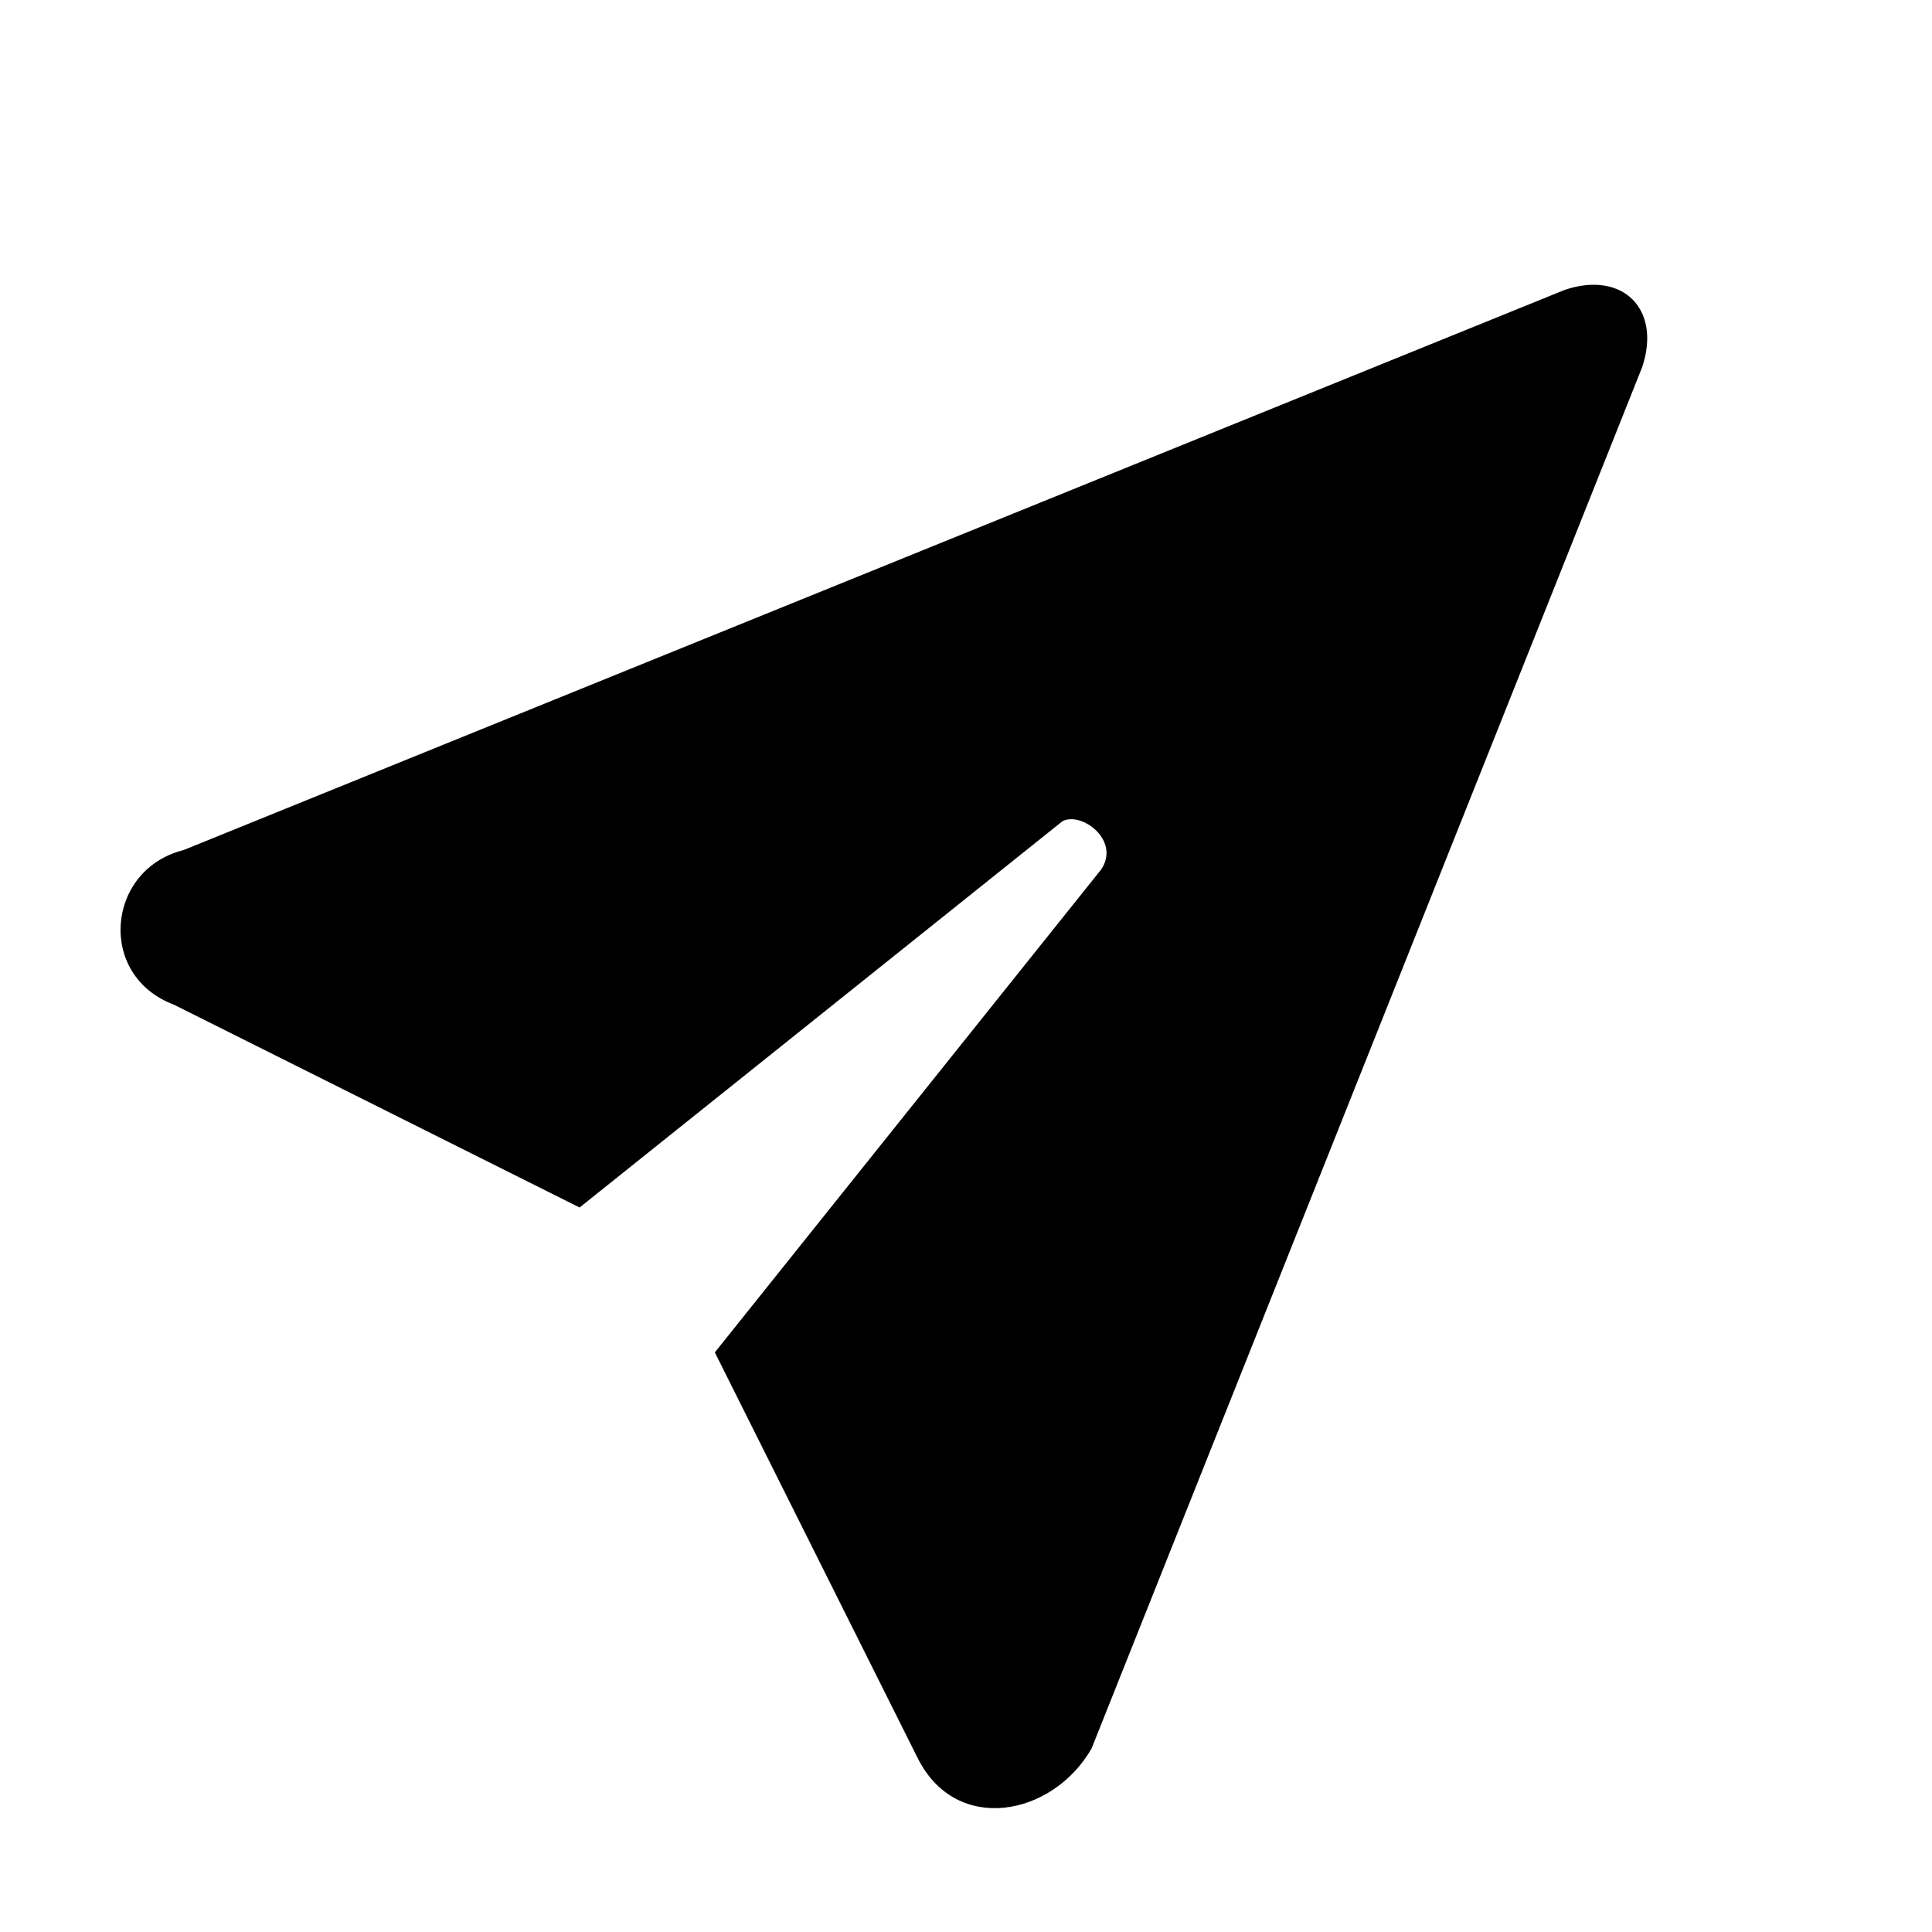
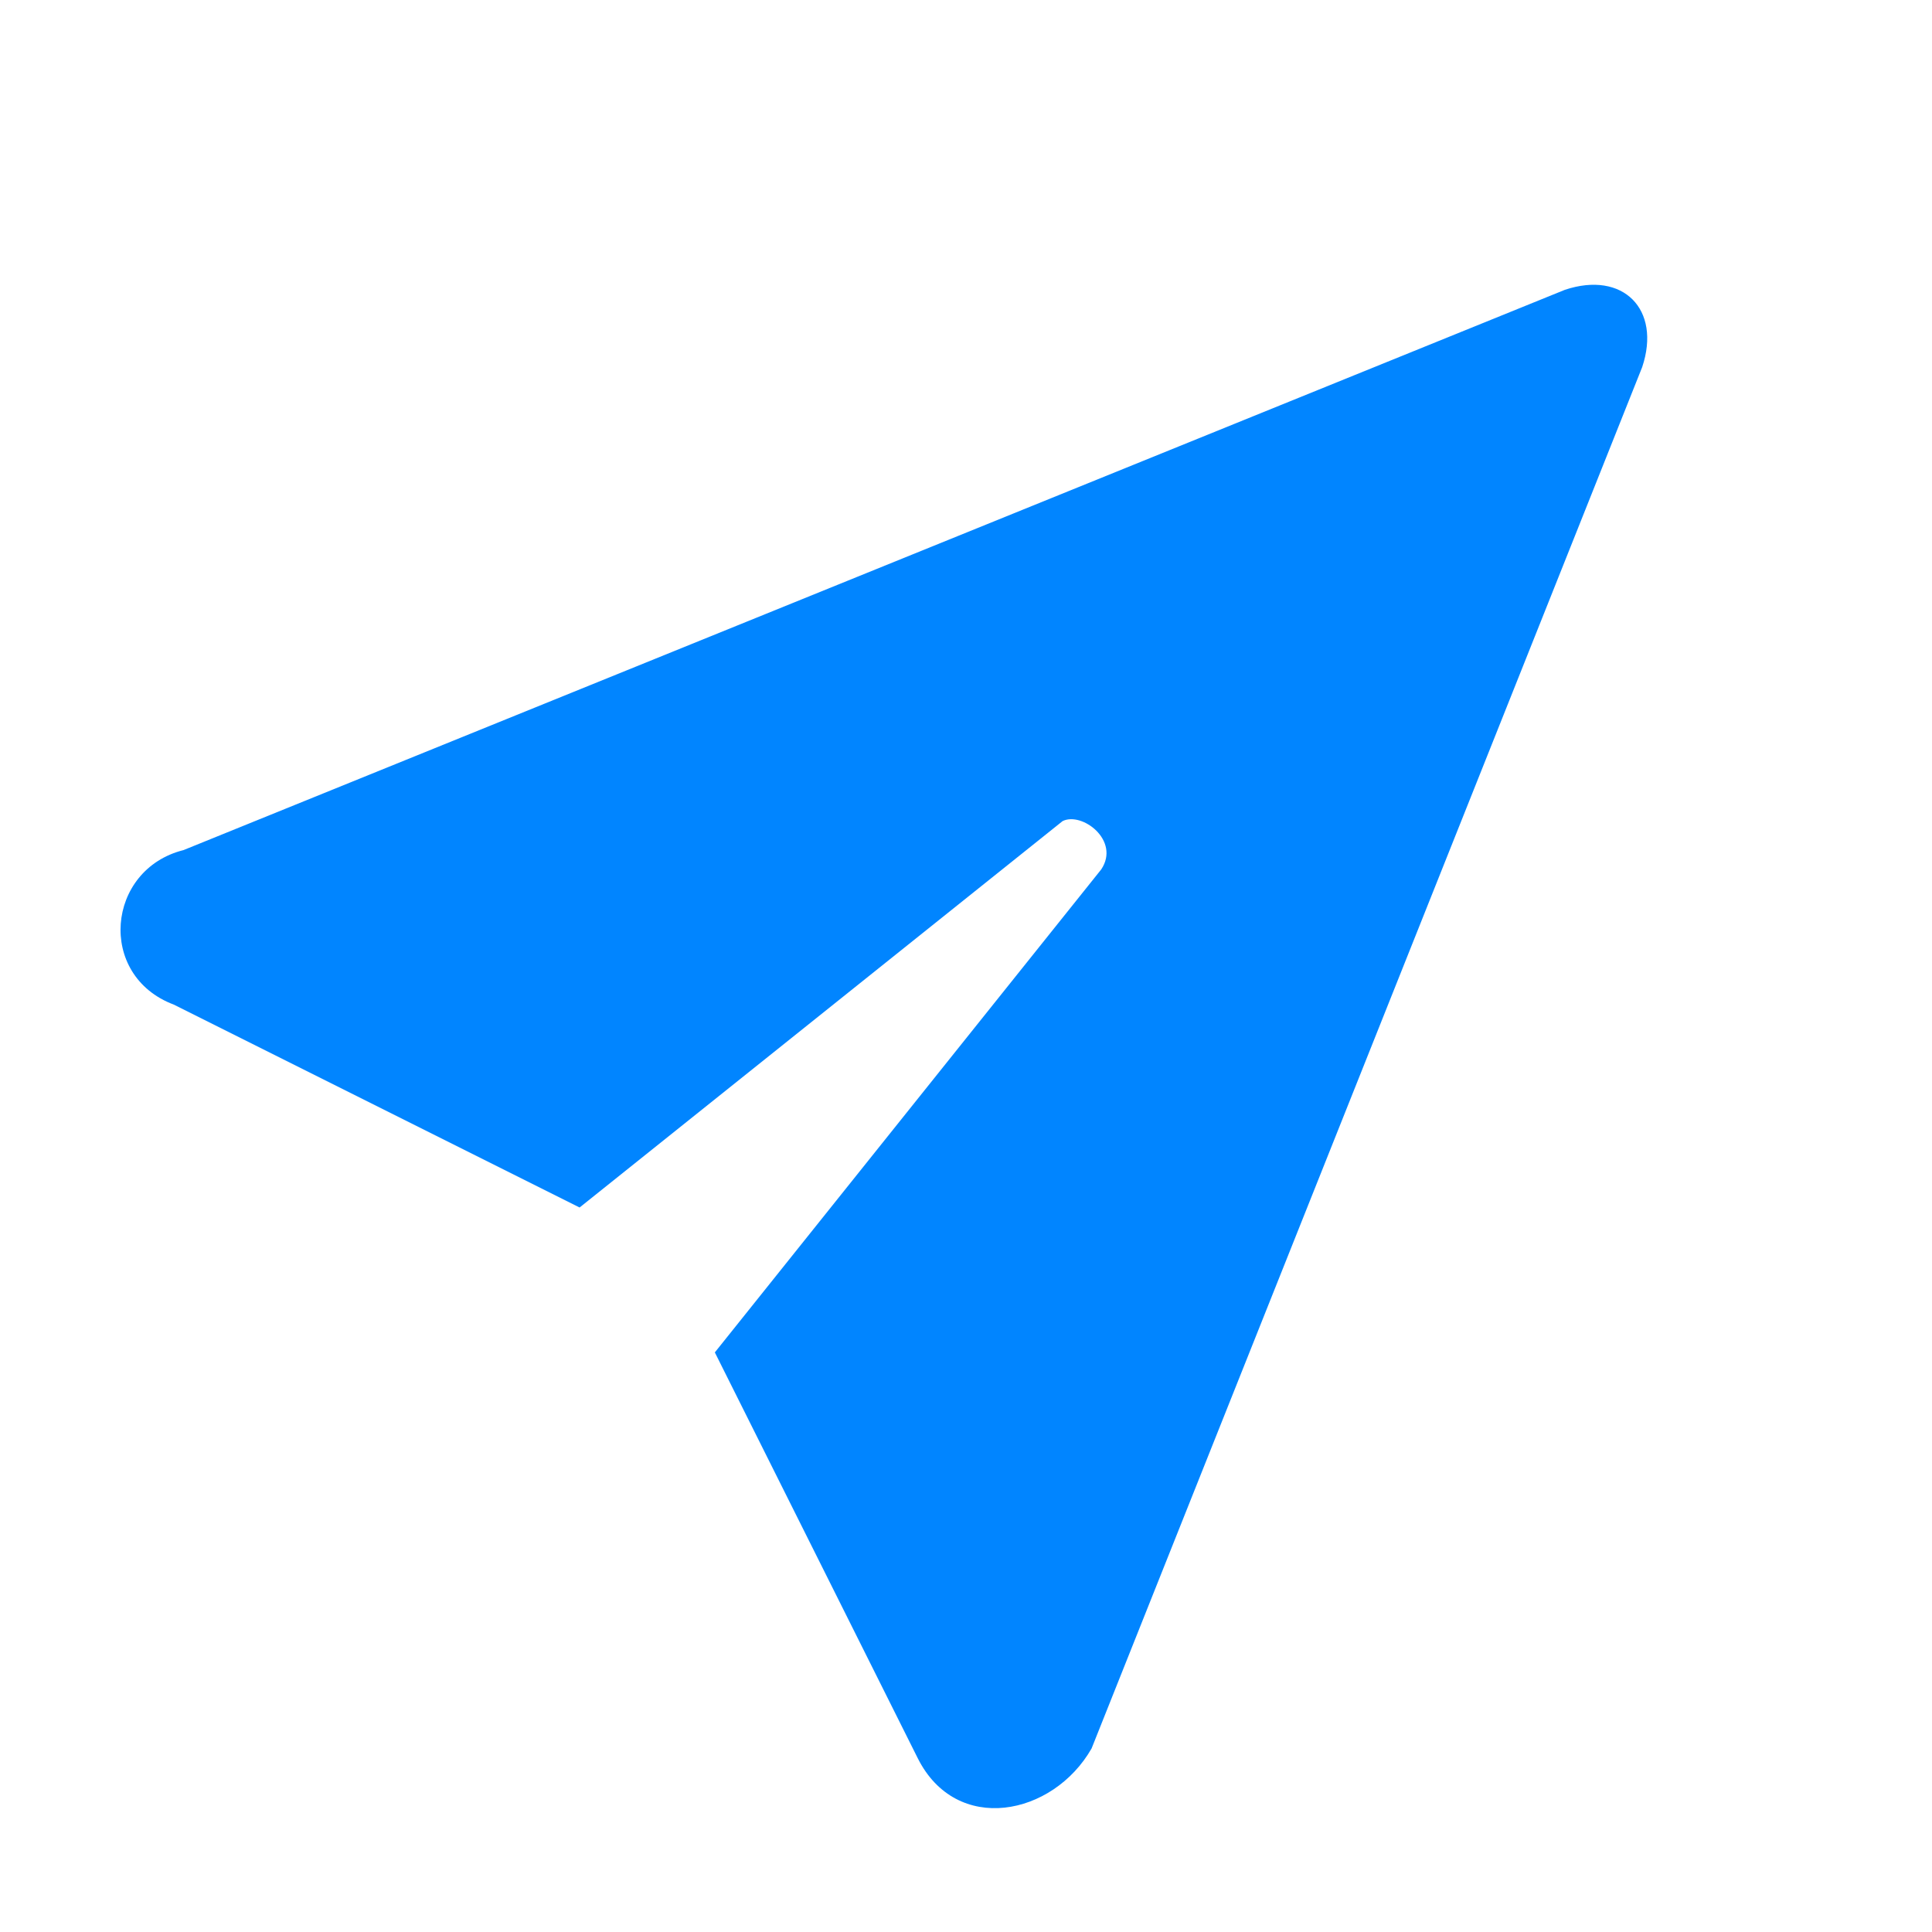
- <svg xmlns="http://www.w3.org/2000/svg" version="1.1" id="Layer_1" x="0px" y="0px" viewBox="0 0 20 20" style="enable-background:new 0 0 20 20;" xml:space="preserve">
+ <svg xmlns="http://www.w3.org/2000/svg" version="1.1" id="Layer_1" fill="#0185FF" x="0px" y="0px" viewBox="0 0 20 20" style="enable-background:new 0 0 20 20;" xml:space="preserve">
  <path d="M16.2,3L1.9,8.8C1.1,9,1,10.1,1.8,10.4L6,12.5l5-4c0.2-0.1,0.6,0.2,0.4,0.5l-4,5l2.1,4.2c0.4,0.8,1.4,0.6,1.8-0.1L17,3.8  C17.2,3.2,16.8,2.8,16.2,3z" />
</svg>
